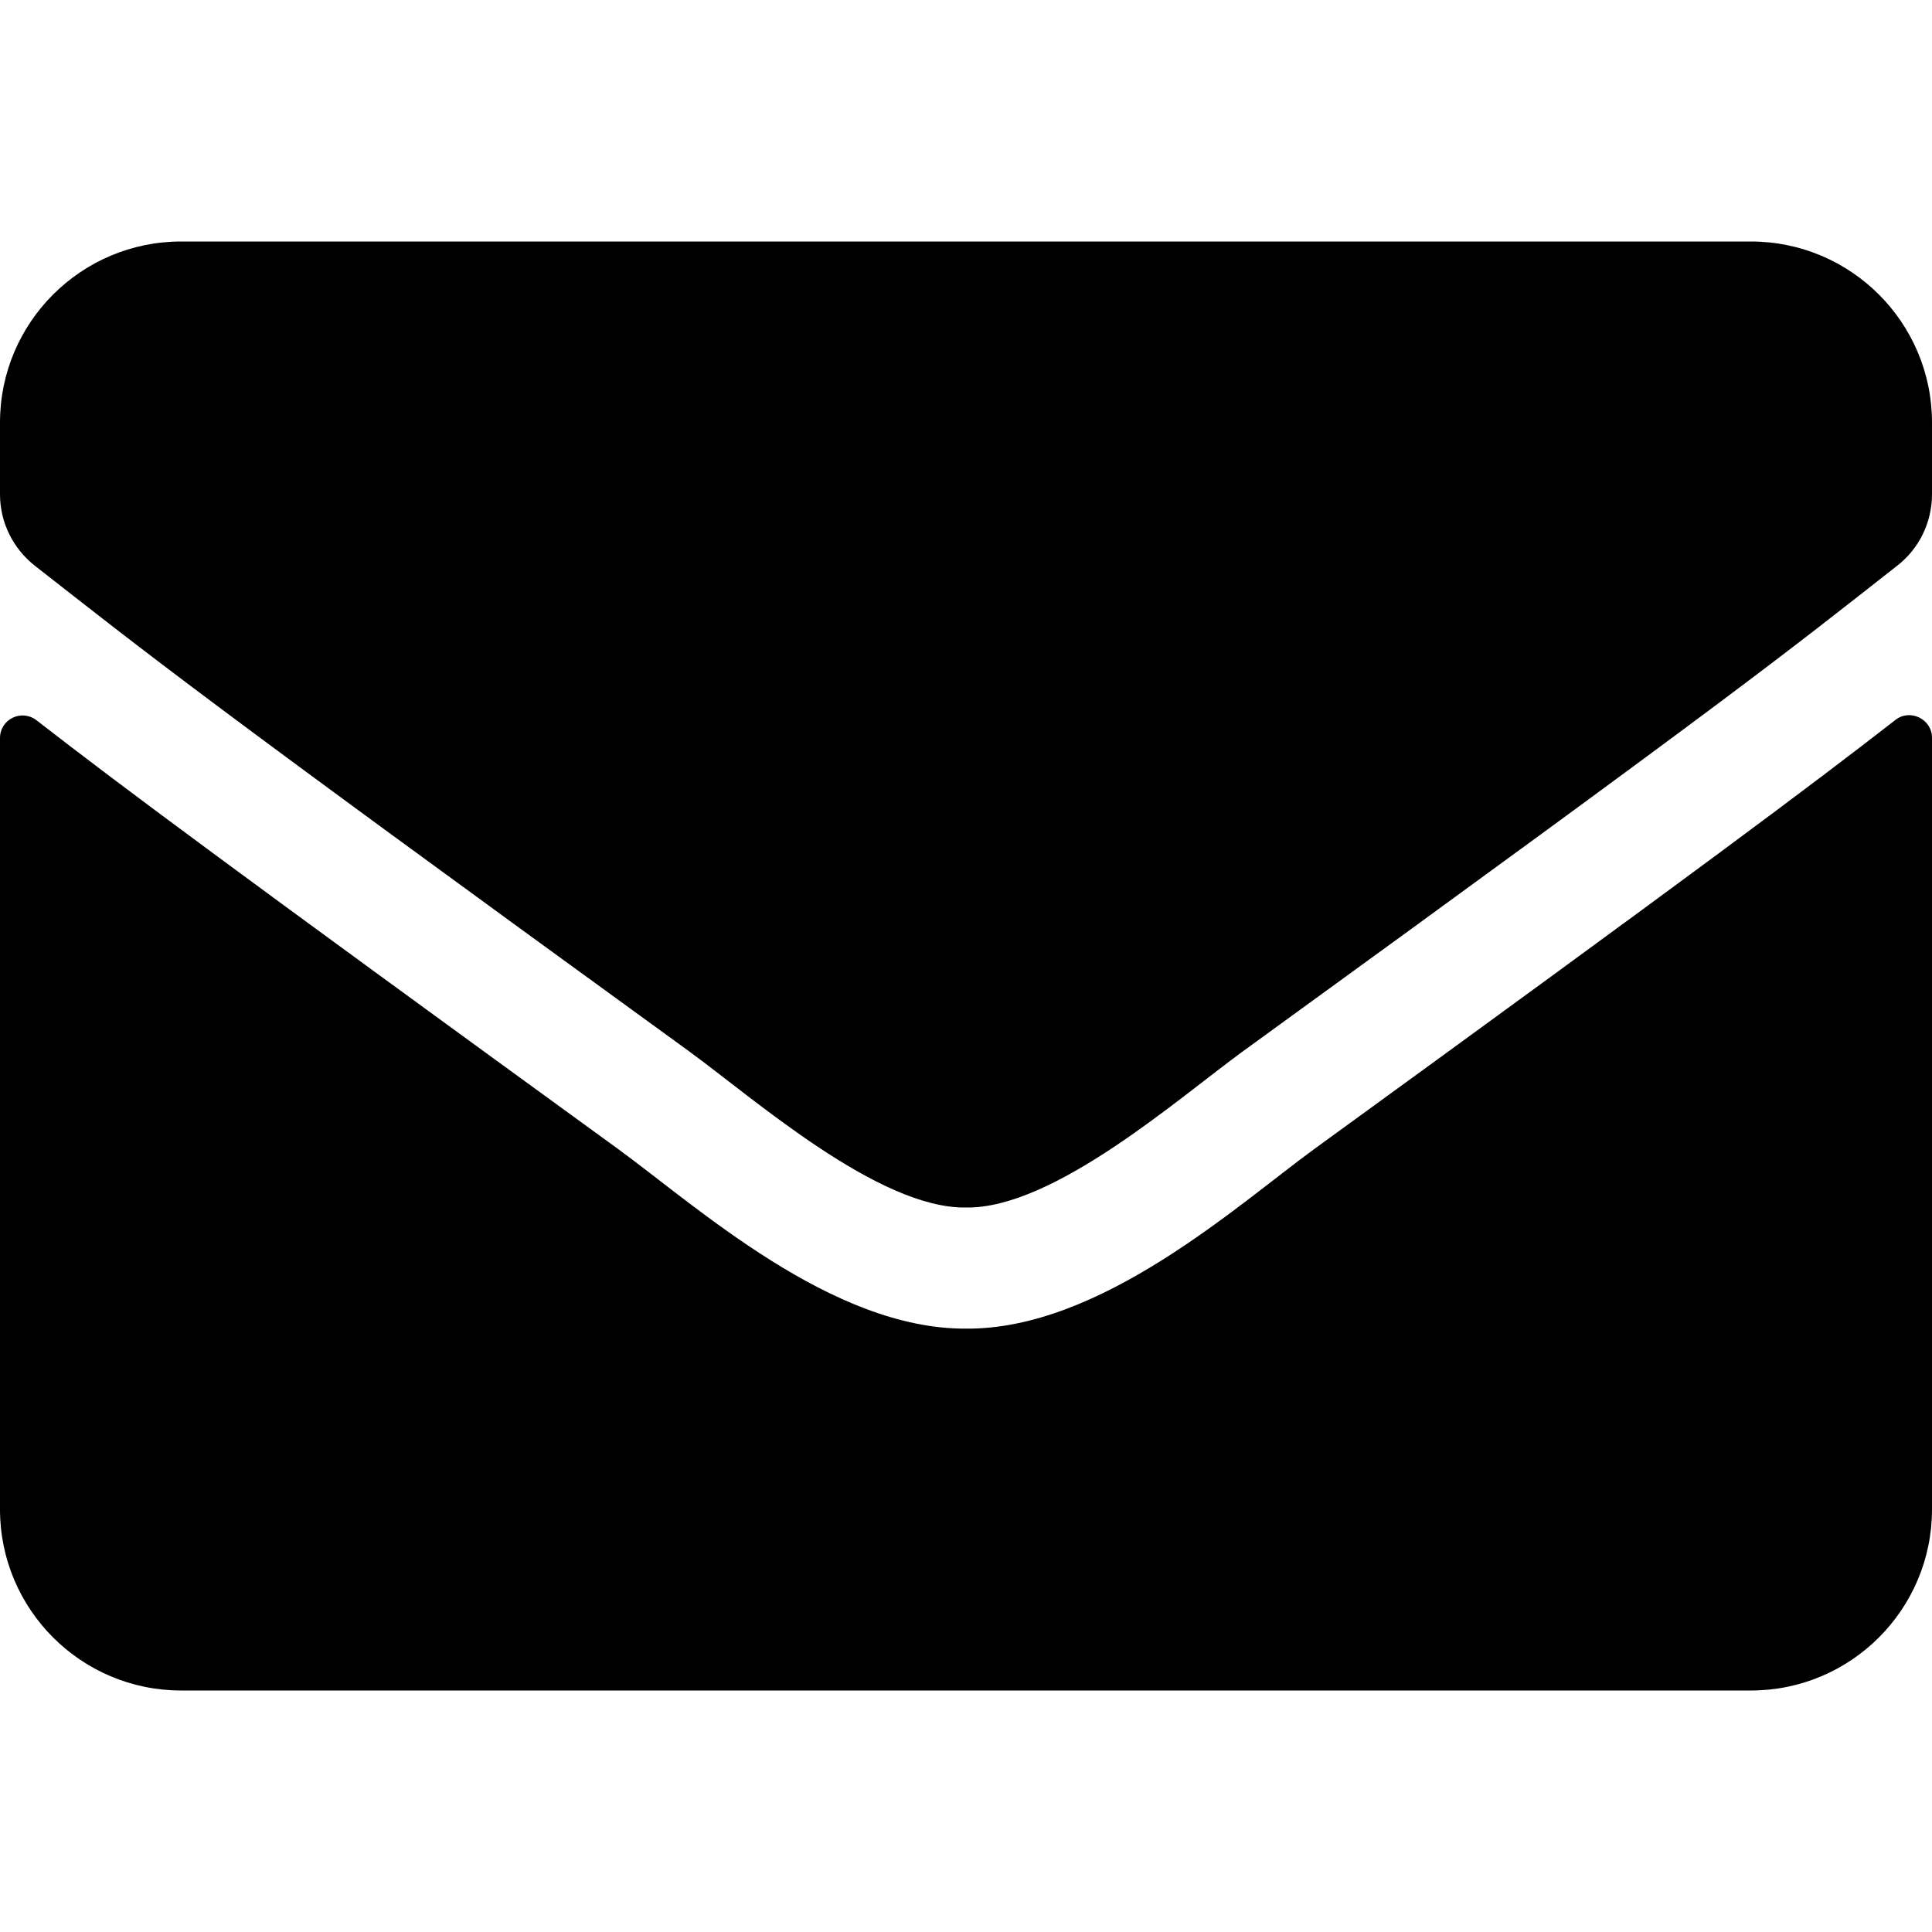
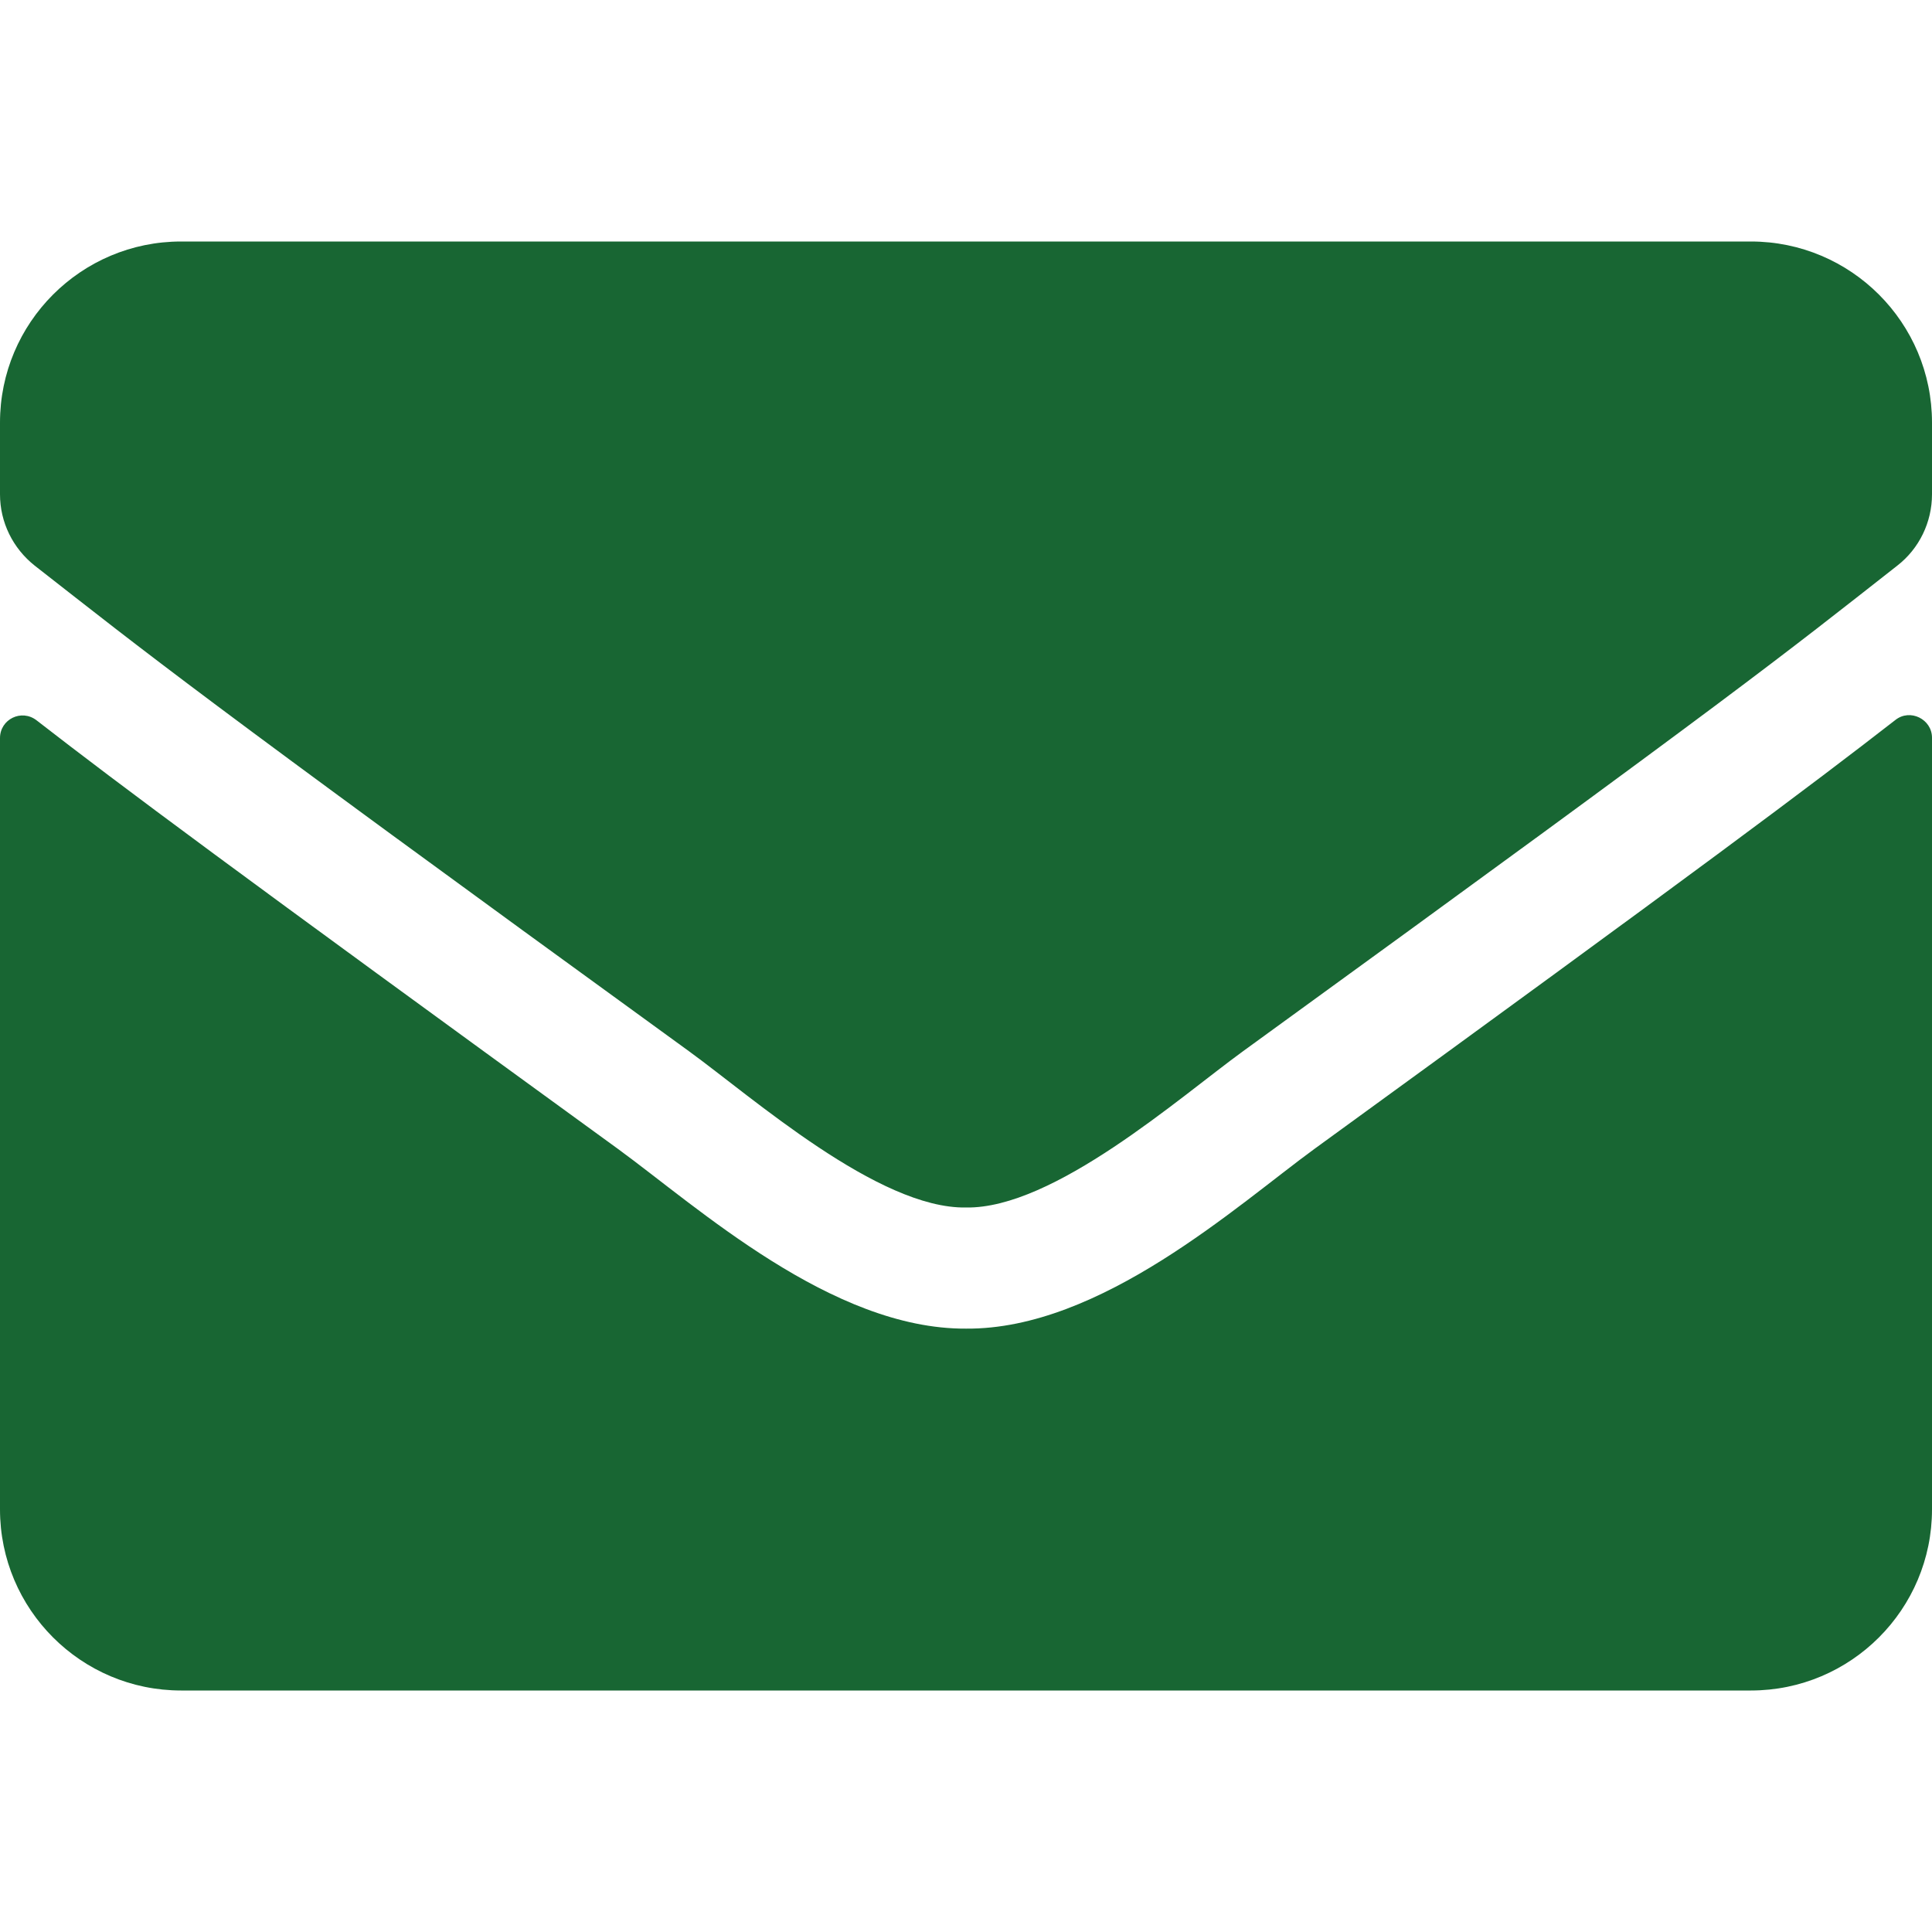
<svg xmlns="http://www.w3.org/2000/svg" viewBox="0 0 512 512">
-   <path d="M502.3 190.8c3.9-3.1 9.7-.2 9.7 4.7V400c0 26.5-21.5 48-48 48H48c-26.5 0-48-21.5-48-48V195.6c0-5 5.7-7.8 9.7-4.7 22.4 17.4 52.1 39.5 154.1 113.6 21.1 15.4 56.7 47.8 92.2 47.6 35.7 .3 72-32.8 92.3-47.6 102-74.1 131.6-96.3 154-113.7zM256 320c23.2 .4 56.6-29.2 73.4-41.4 132.7-96.3 142.8-104.7 173.4-128.7 5.8-4.5 9.2-11.5 9.2-18.9v-19c0-26.5-21.5-48-48-48H48C21.5 64 0 85.5 0 112v19c0 7.4 3.4 14.3 9.2 18.9 30.6 23.9 40.7 32.4 173.4 128.7 16.8 12.2 50.2 41.8 73.4 41.4z" />
+   <path fill="#186633" d="M502.3 190.8c3.9-3.1 9.7-.2 9.7 4.7V400c0 26.5-21.5 48-48 48H48c-26.5 0-48-21.5-48-48V195.6c0-5 5.7-7.8 9.7-4.7 22.4 17.4 52.1 39.5 154.1 113.6 21.1 15.4 56.7 47.8 92.2 47.6 35.7 .3 72-32.8 92.3-47.6 102-74.1 131.6-96.3 154-113.7zM256 320c23.2 .4 56.6-29.2 73.4-41.4 132.7-96.3 142.8-104.7 173.4-128.7 5.8-4.5 9.2-11.5 9.2-18.9v-19c0-26.5-21.5-48-48-48H48C21.5 64 0 85.5 0 112v19c0 7.4 3.4 14.3 9.2 18.9 30.6 23.9 40.7 32.4 173.4 128.7 16.8 12.2 50.2 41.8 73.4 41.4z" />
</svg>
